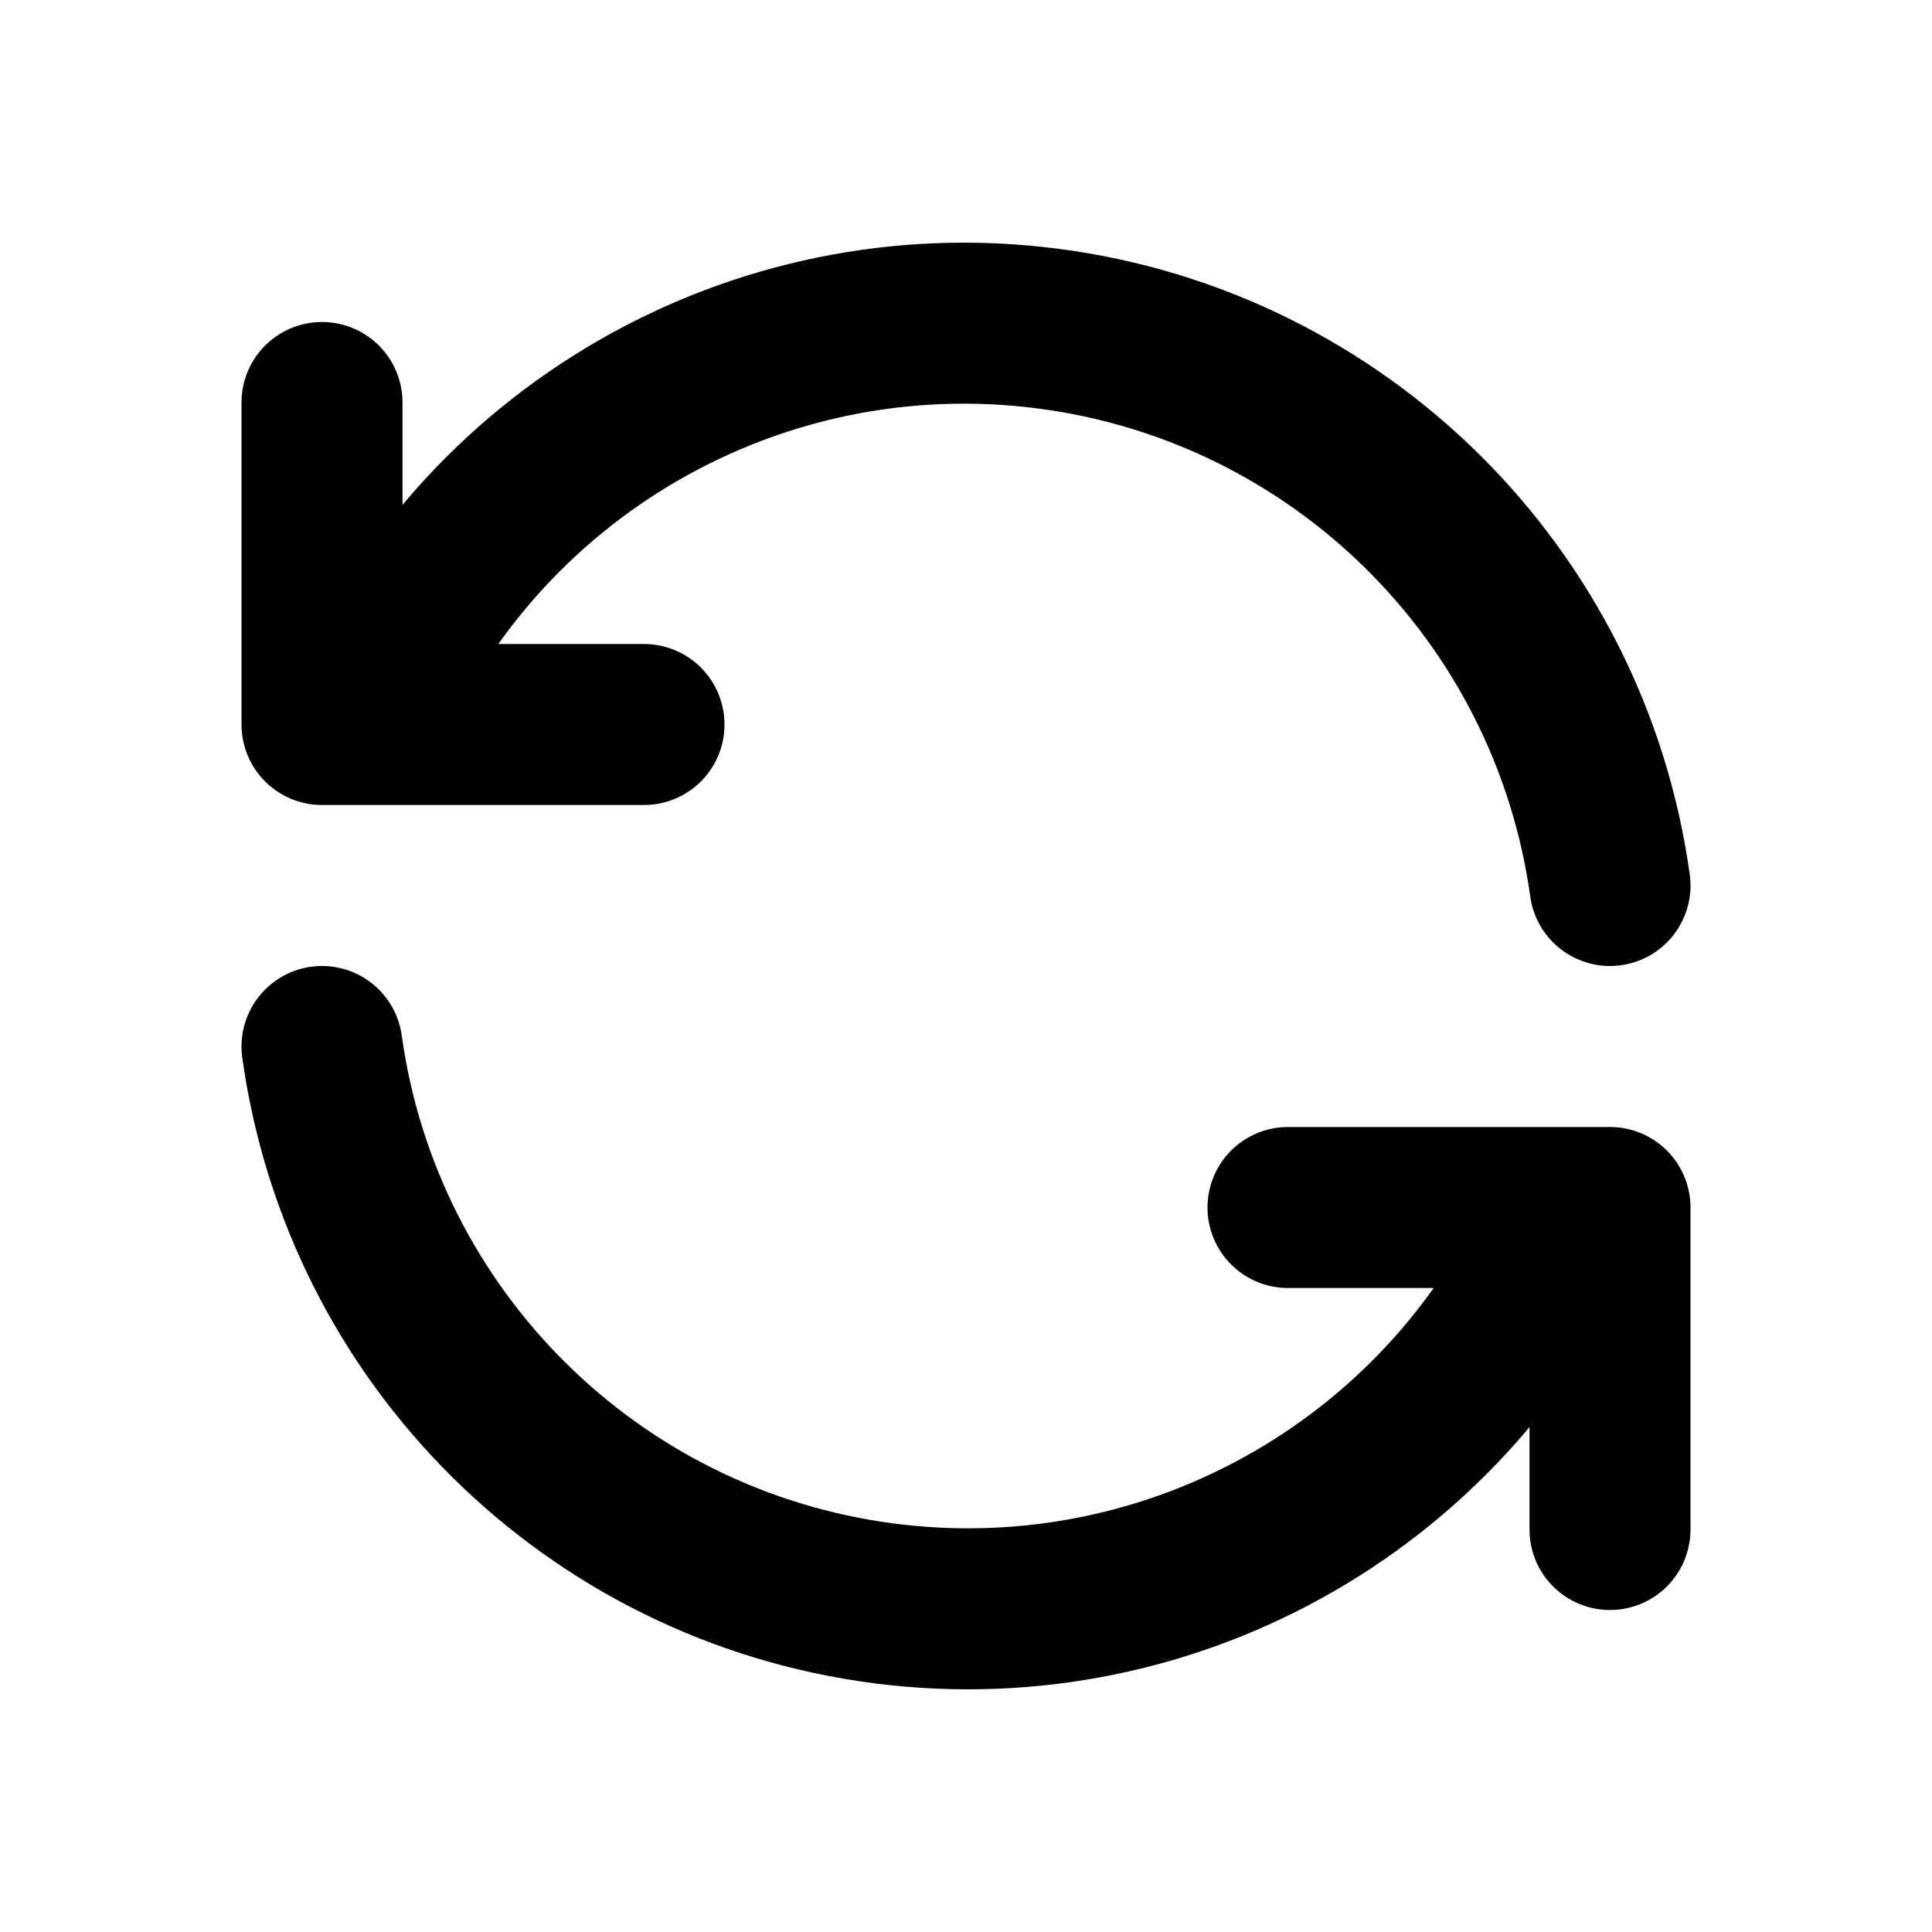
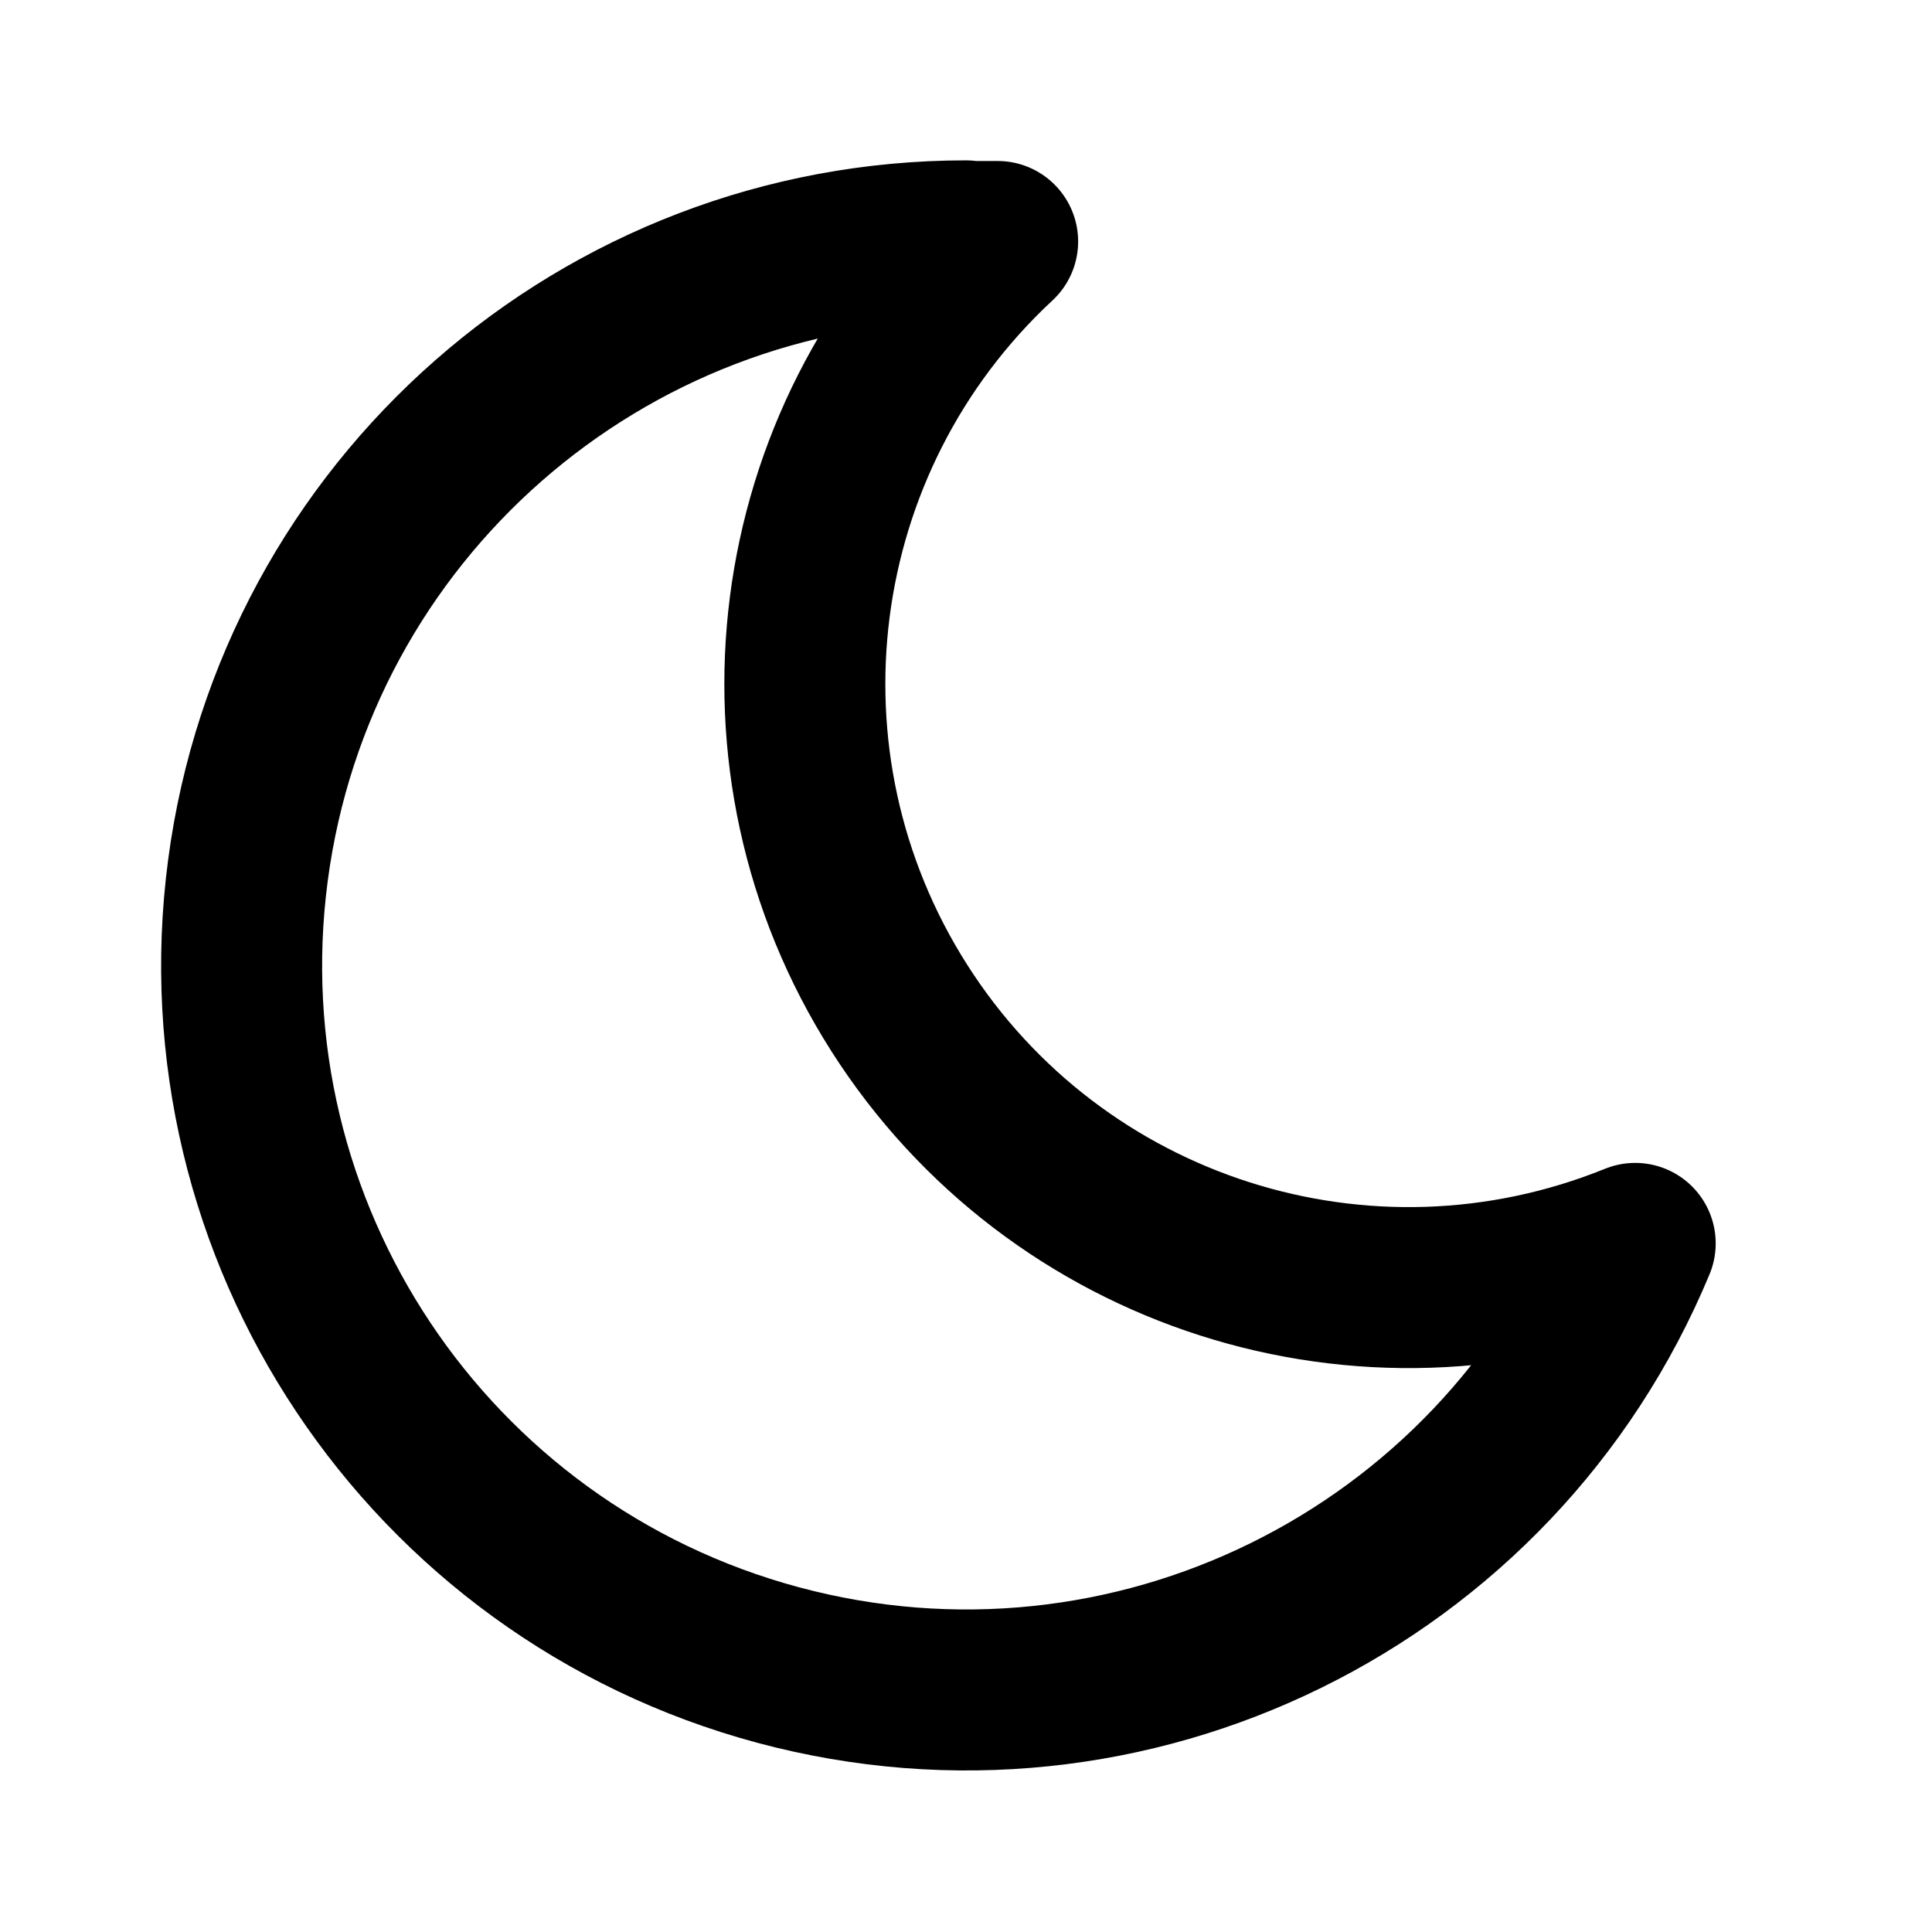
<svg xmlns="http://www.w3.org/2000/svg" width="24" height="24" viewBox="0 0 24 24" fill="none" stroke="currentColor" stroke-width="2" stroke-linecap="round" stroke-linejoin="round">
-   <path d="M20 11a8.1 8.1 0 0 0 -15.5 -2m-.5 -4v4h4" />
-   <path d="M4 13a8.1 8.1 0 0 0 15.5 2m.5 4v-4h-4" />
+   <path d="M12 3c.132 0 .263 0 .393 0a7.5 7.5 0 0 0 7.92 12.446a9 9 0 1 1 -8.313 -12.454l0 .008" />
</svg>
